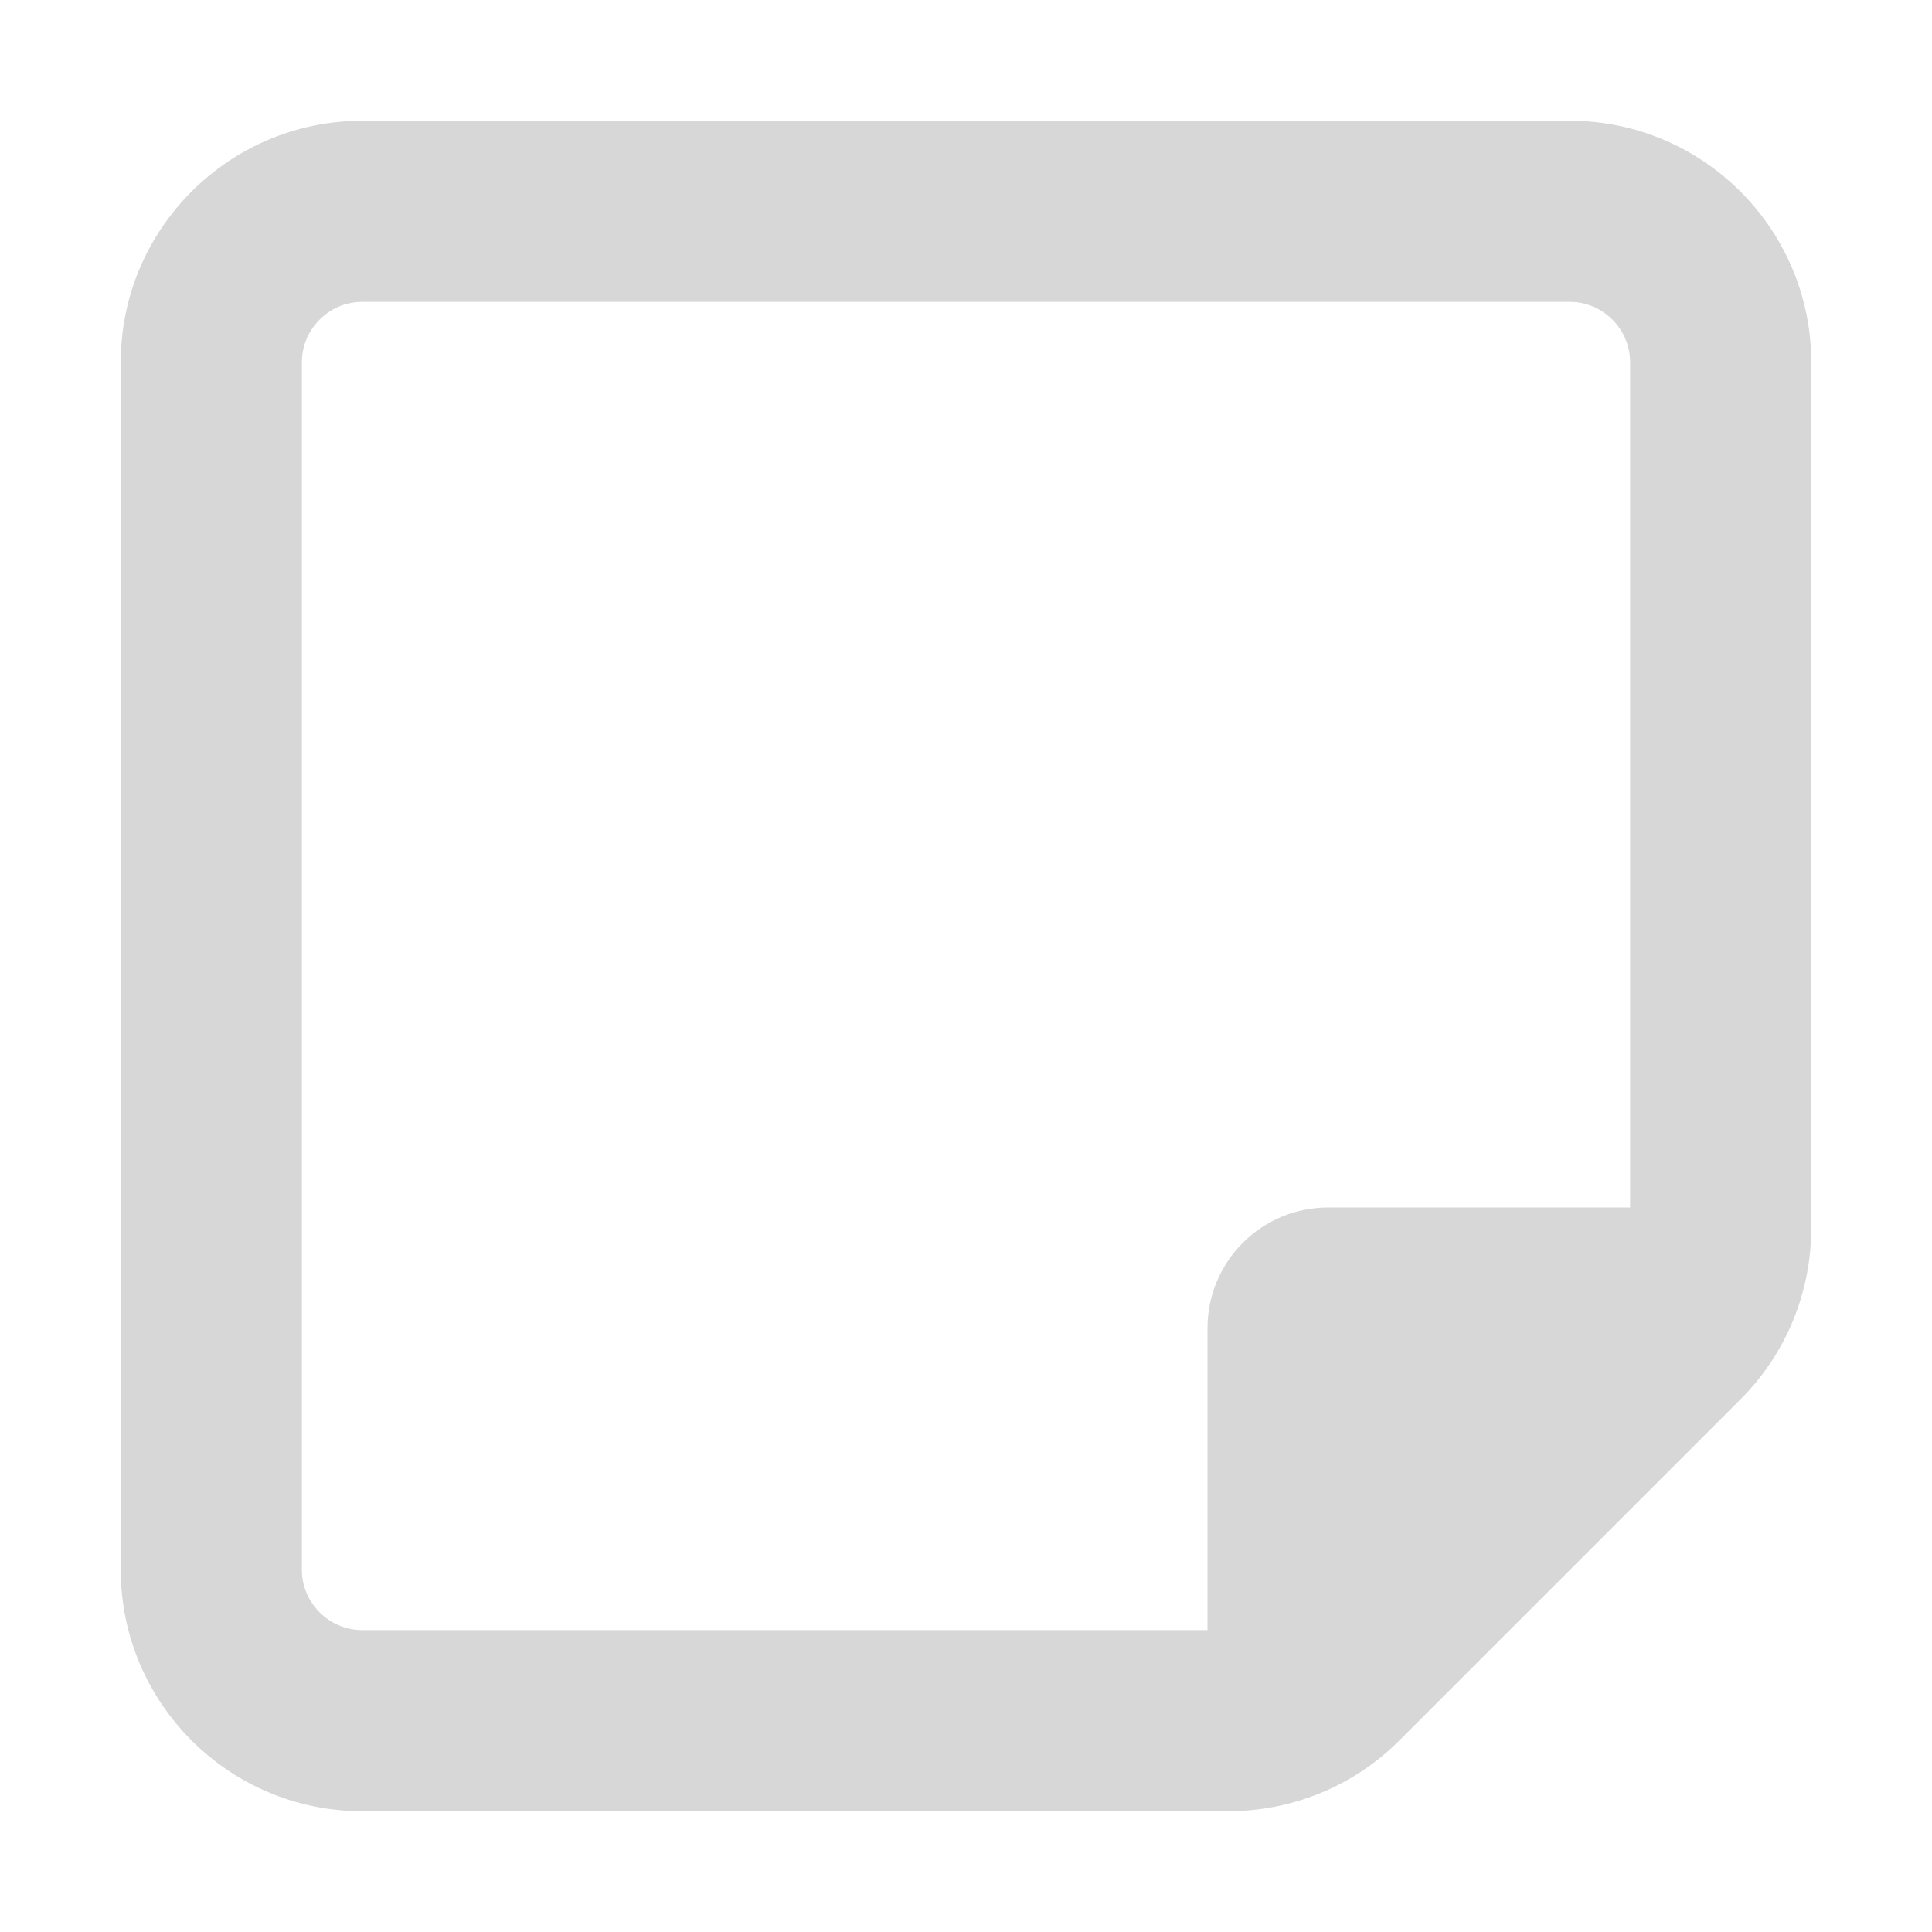
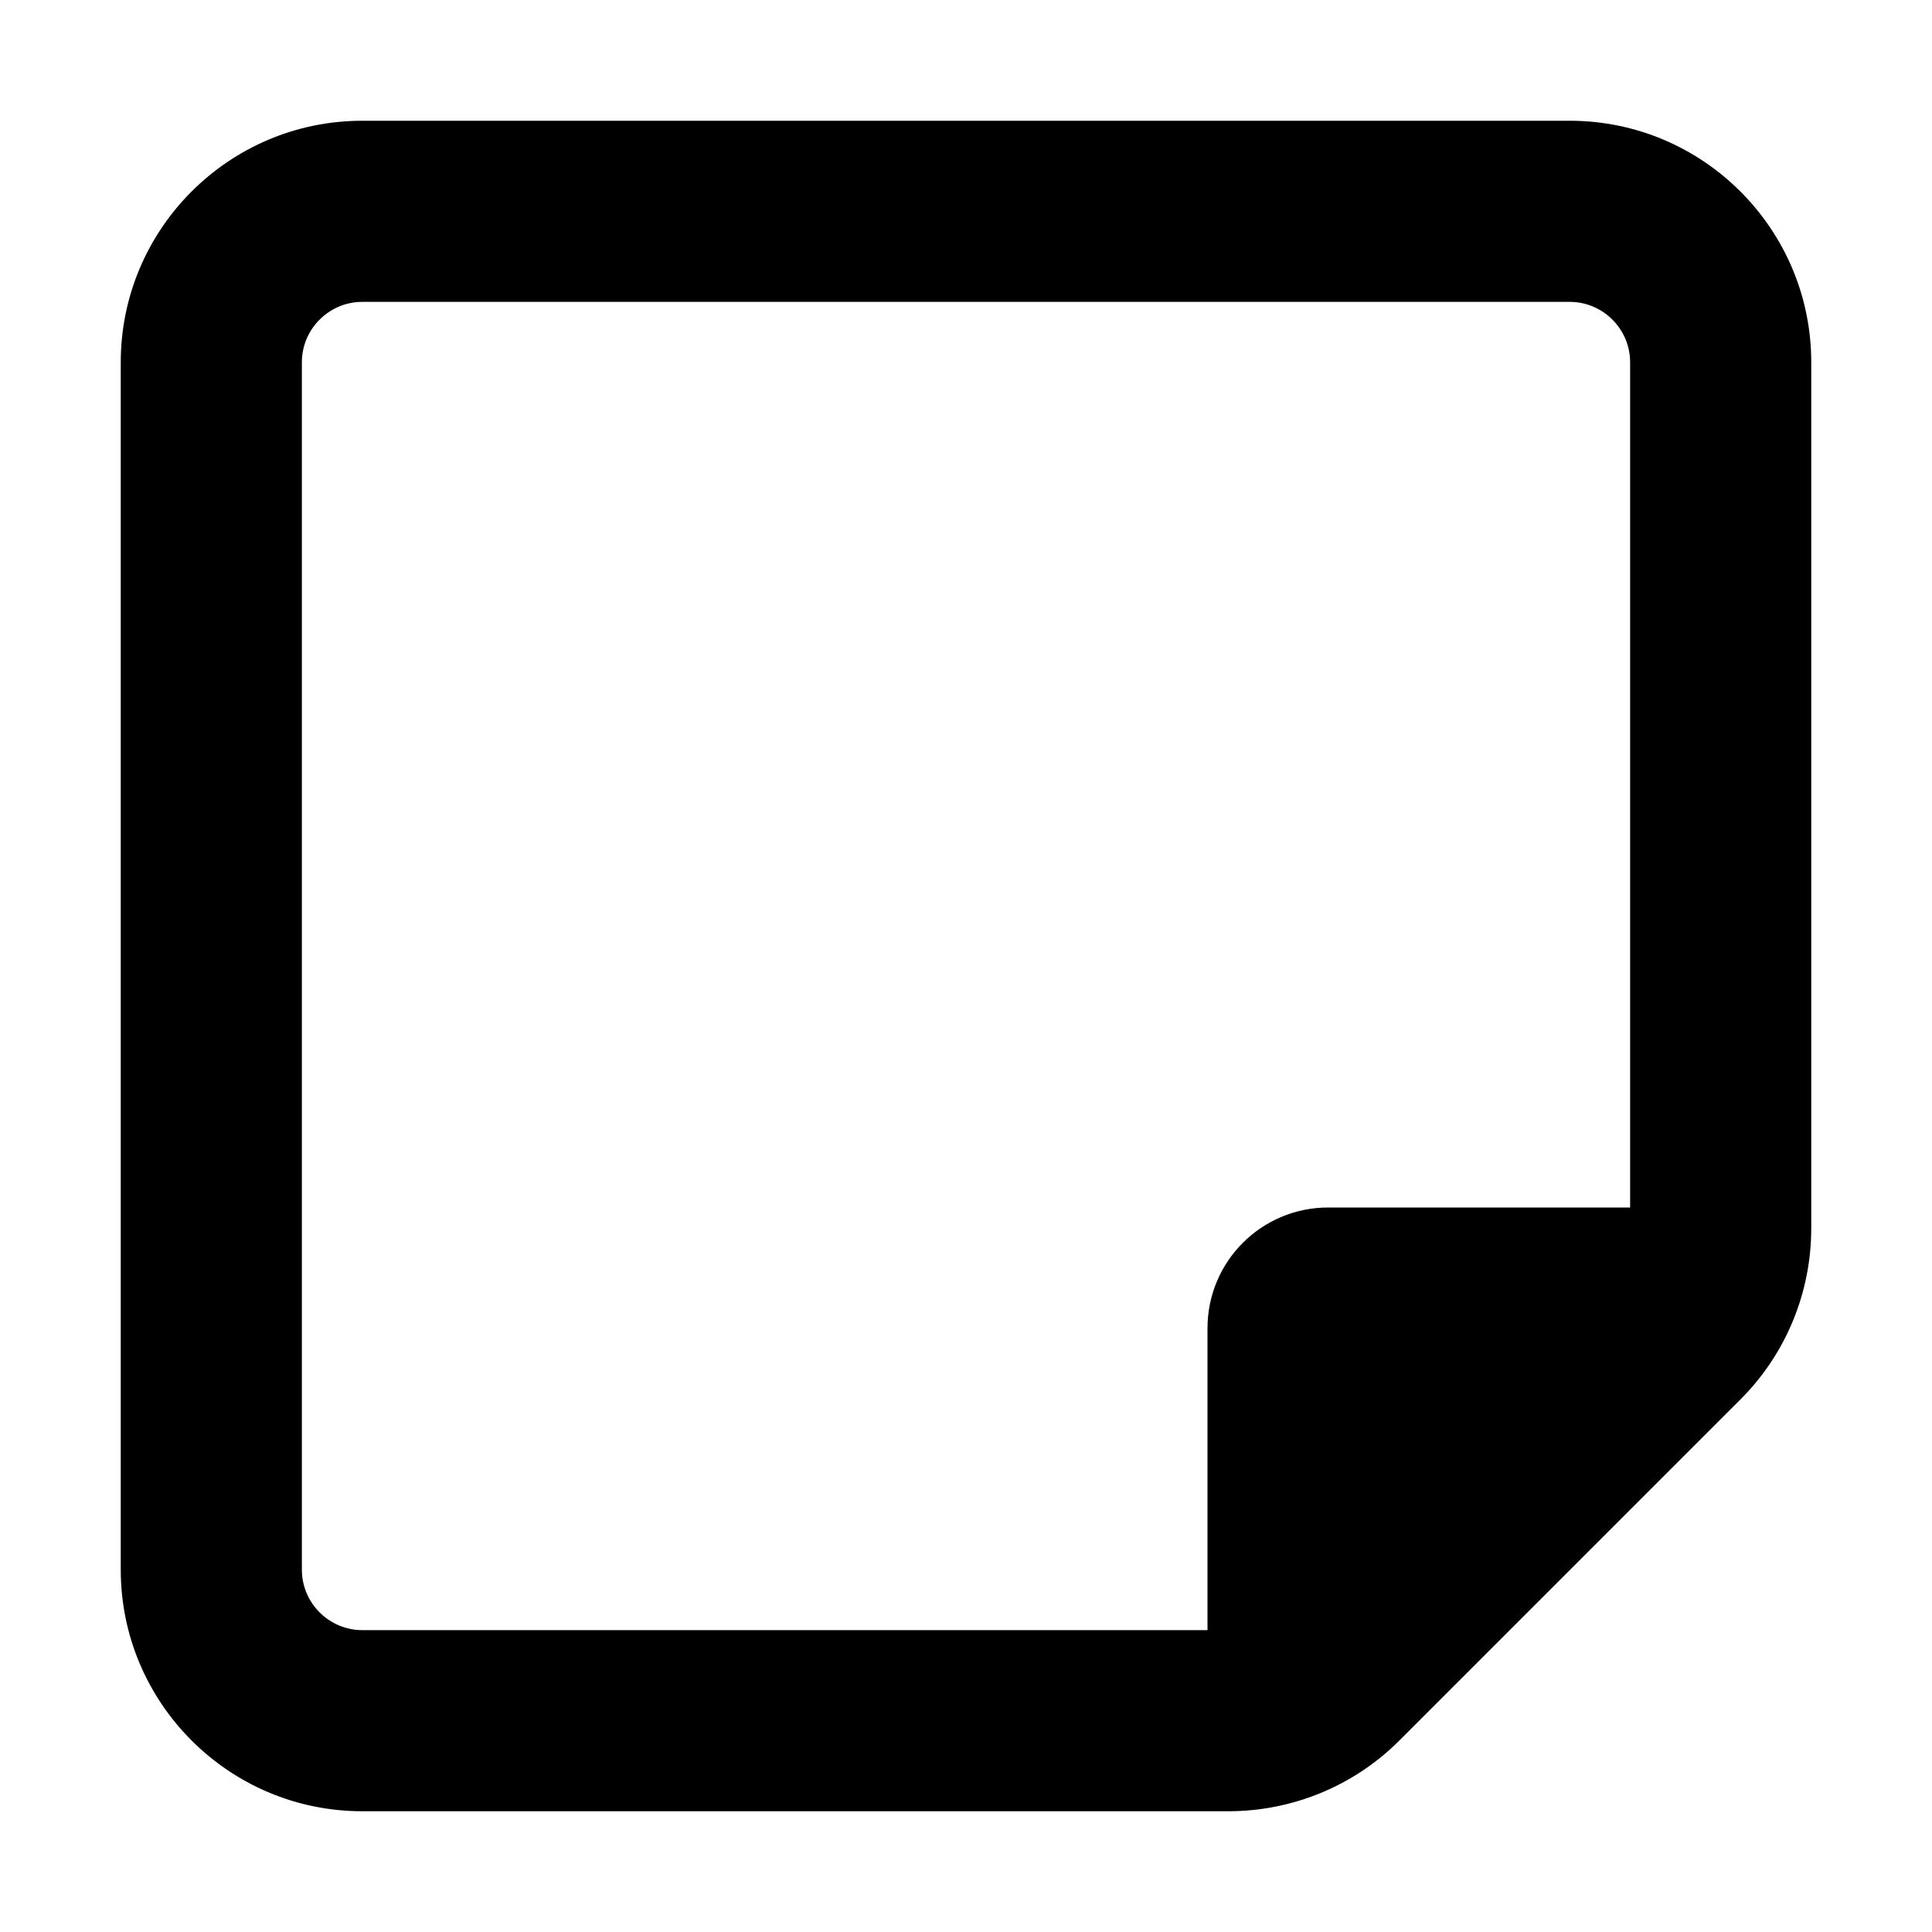
- <svg xmlns="http://www.w3.org/2000/svg" viewBox="0 0 448 512" height="18" width="18" fill="#d7d7d7">
+ <svg xmlns="http://www.w3.org/2000/svg" viewBox="0 0 448 512" height="18" width="18">
  <path d="M64 80c-8.8 0-16 7.2-16 16l0 320c0 8.8 7.2 16 16 16l224 0 0-80c0-17.7 14.3-32 32-32l80 0 0-224c0-8.8-7.2-16-16-16L64 80zM288 480L64 480c-35.3 0-64-28.7-64-64L0 96C0 60.7 28.7 32 64 32l320 0c35.3 0 64 28.7 64 64l0 224 0 5.5c0 17-6.7 33.3-18.7 45.3l-90.5 90.5c-12 12-28.3 18.7-45.3 18.7l-5.5 0z" />
</svg>
